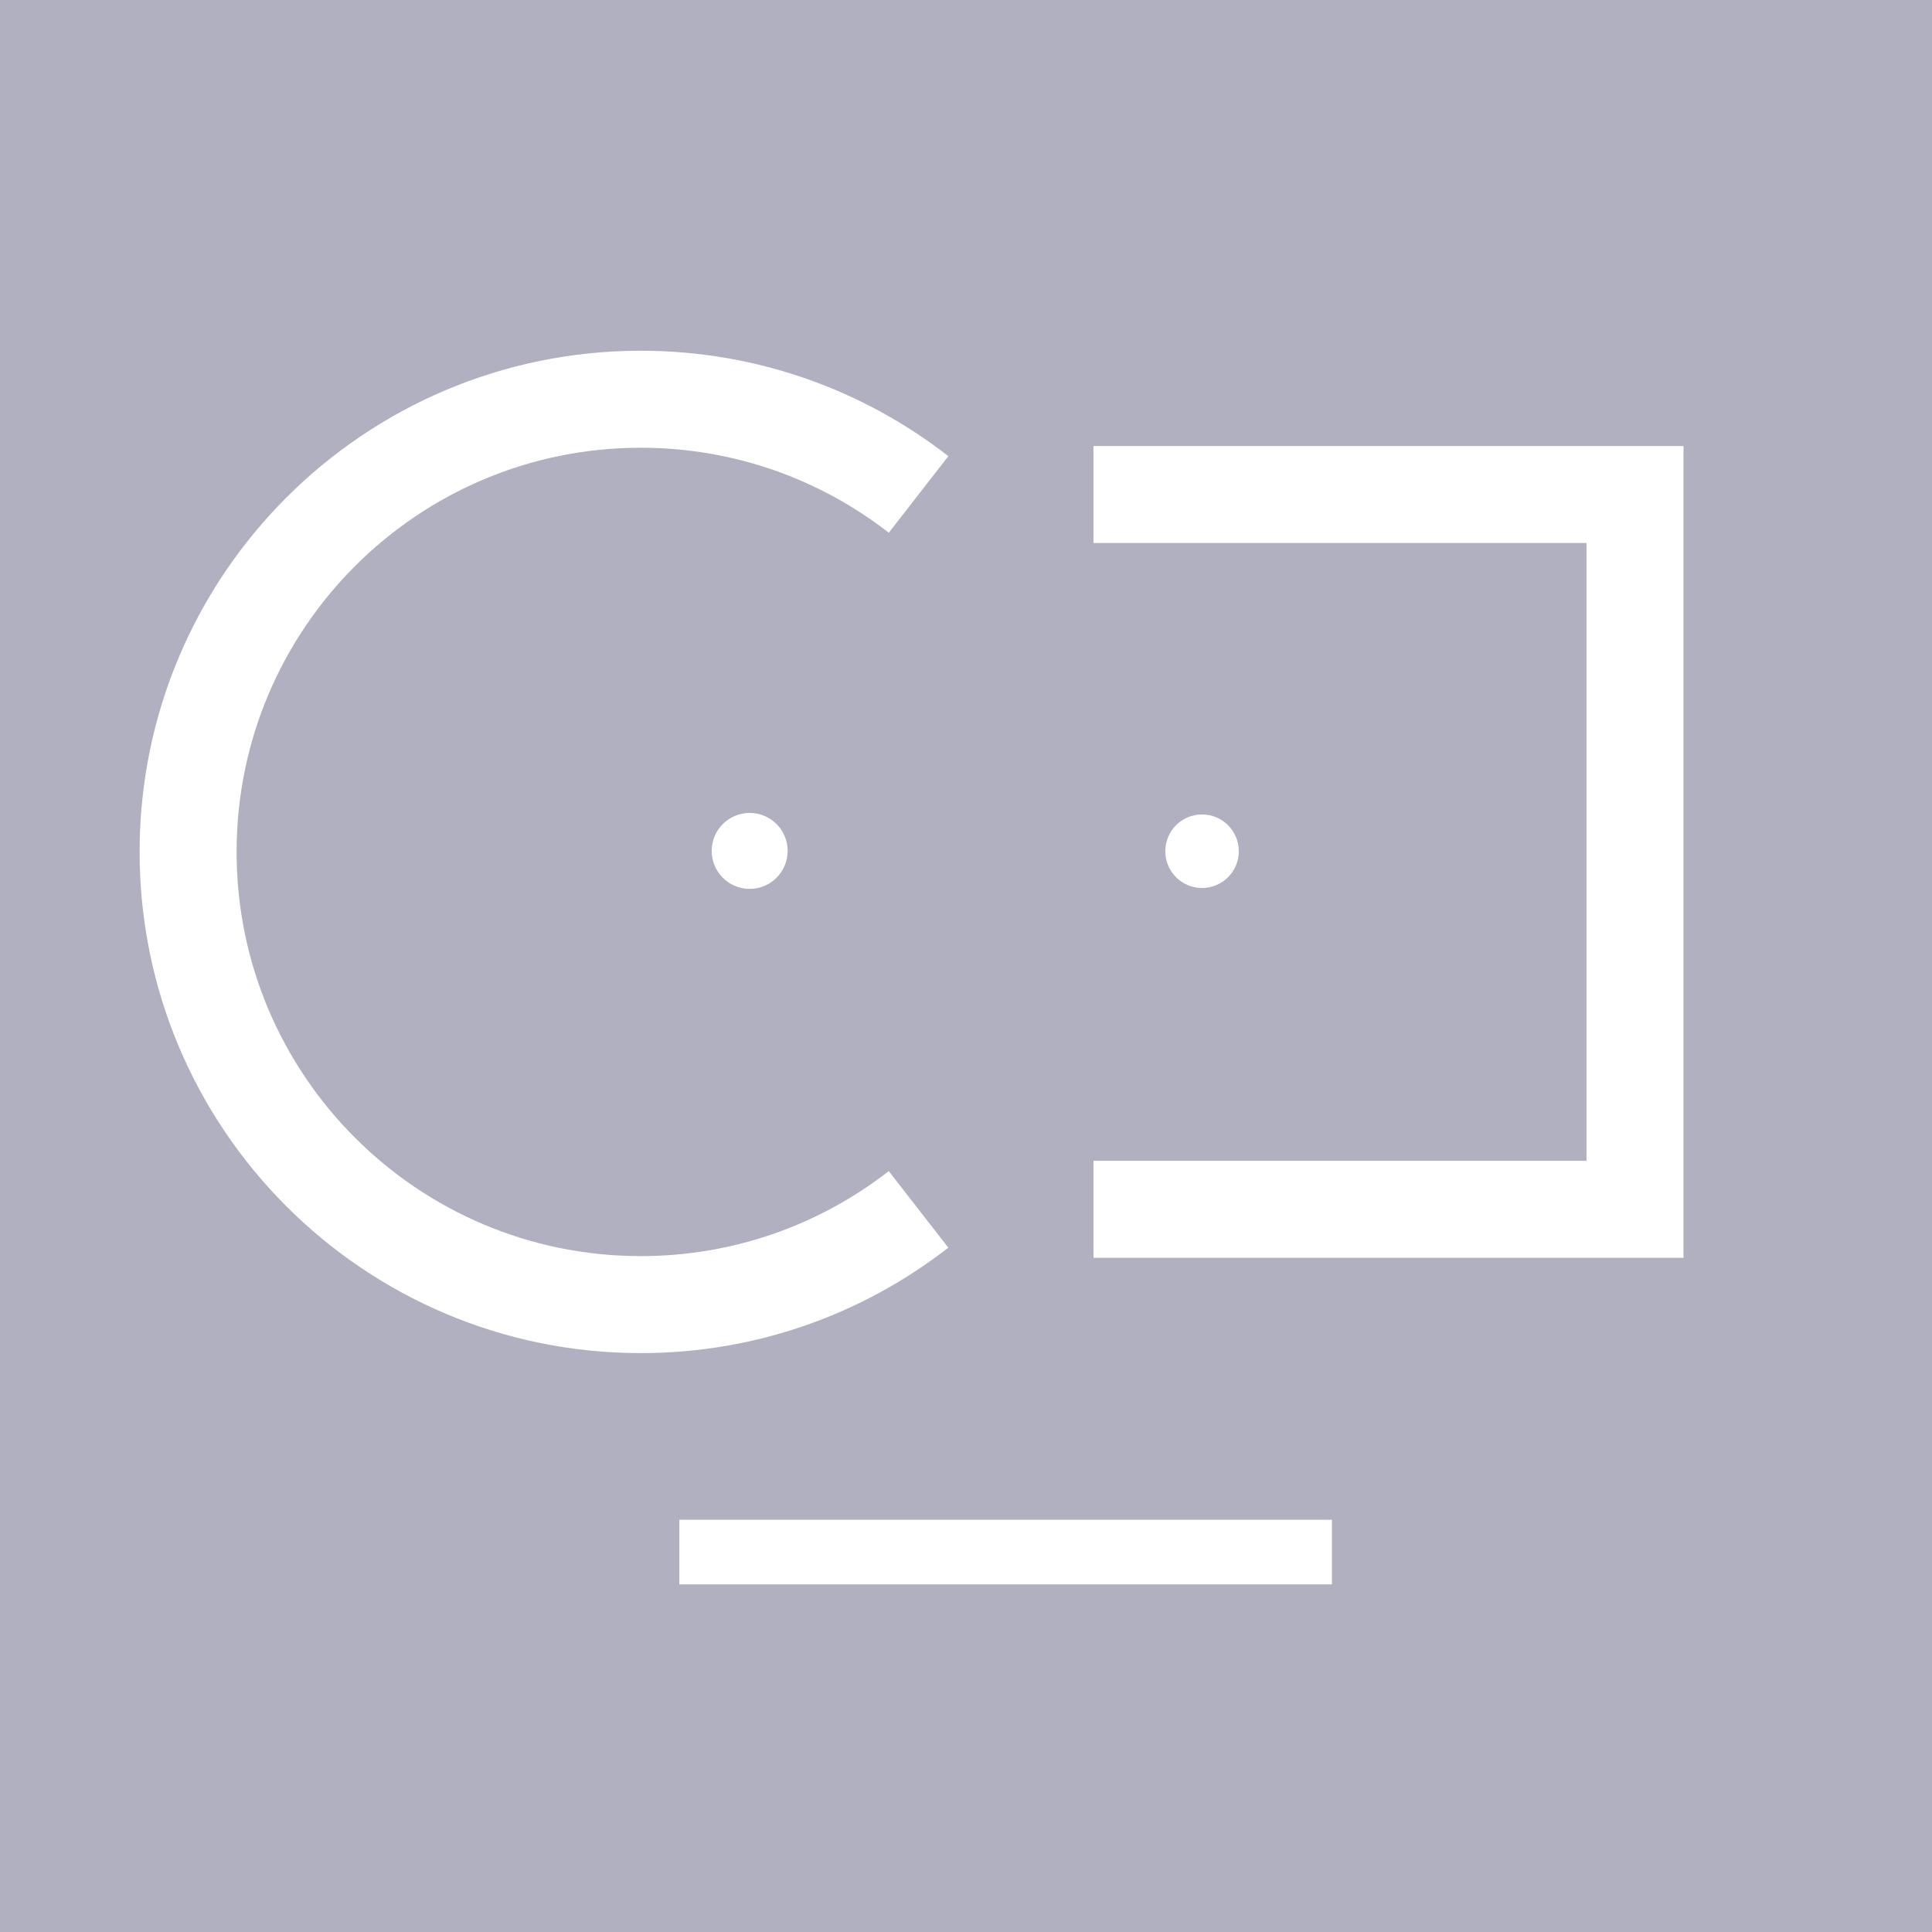
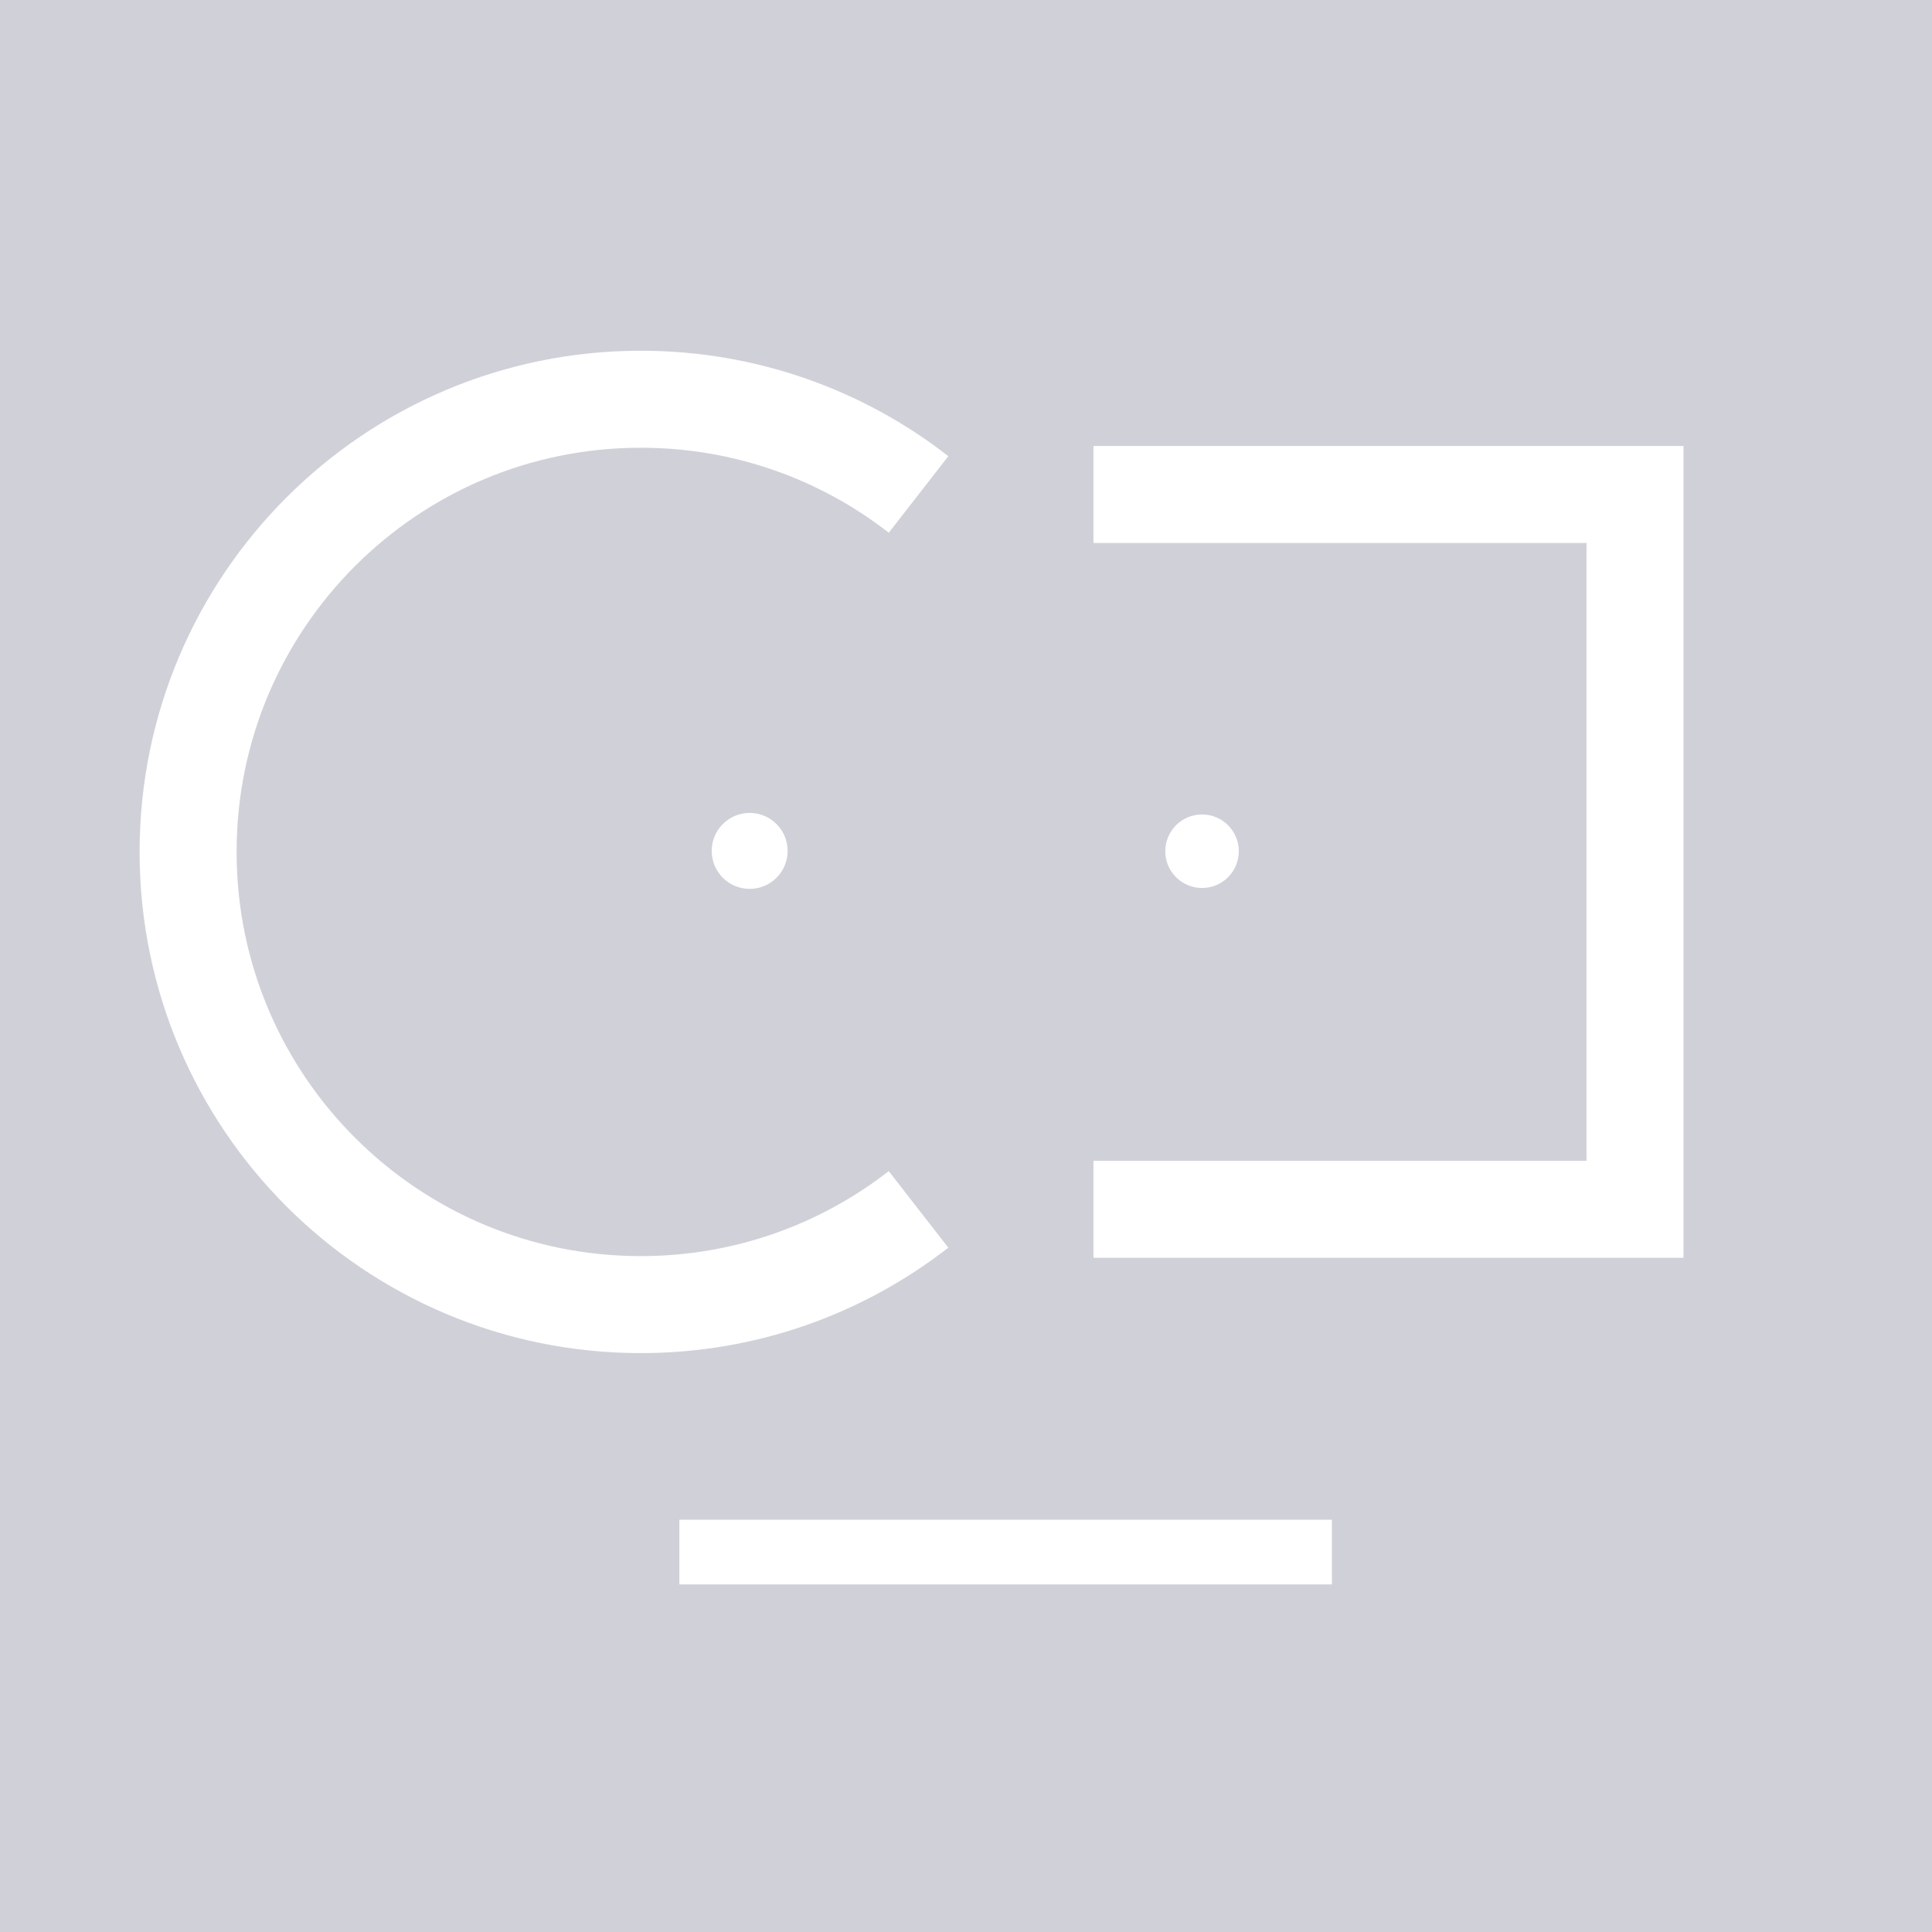
<svg xmlns="http://www.w3.org/2000/svg" version="1.1" id="Calque_1" x="0px" y="0px" width="119.5px" height="119.5px" viewBox="0 0 119.5 119.5" enable-background="new 0 0 119.5 119.5" xml:space="preserve">
-   <rect fill="#B0B0C1" width="119.5" height="119.5" />
-   <path fill="none" stroke="#FFFFFF" stroke-width="6" stroke-miterlimit="10" d="M56.814,74.805  c-4.743,3.69-10.704,5.889-17.179,5.889c-15.464,0-28-12.535-28-28c0-15.464,12.536-28,28-28c6.476,0,12.438,2.198,17.181,5.889" />
+   <rect opacity="0.5" fill="#B0B0C1" width="119.5" height="119.5" />
+   <path fill="none" stroke="#FFFFFF" stroke-width="6" stroke-miterlimit="10" d="M56.814,74.805  c-4.743,3.69-10.704,5.889-17.179,5.889c-15.464,0-28-12.534-28-28c0-15.464,12.536-28,28-28c6.476,0,12.438,2.198,17.181,5.889" />
  <polyline fill="none" stroke="#FFFFFF" stroke-width="6" stroke-miterlimit="10" points="67.635,74.799 101.13,74.799   101.13,30.587 67.635,30.587 " />
  <circle fill="#FFFFFF" cx="46.369" cy="52.631" r="2.349" />
  <circle fill="#FFFFFF" cx="74.35" cy="52.651" r="2.274" />
  <line fill="none" stroke="#FFFFFF" stroke-width="4" stroke-miterlimit="10" x1="42.02" y1="96" x2="82.383" y2="96" />
</svg>
